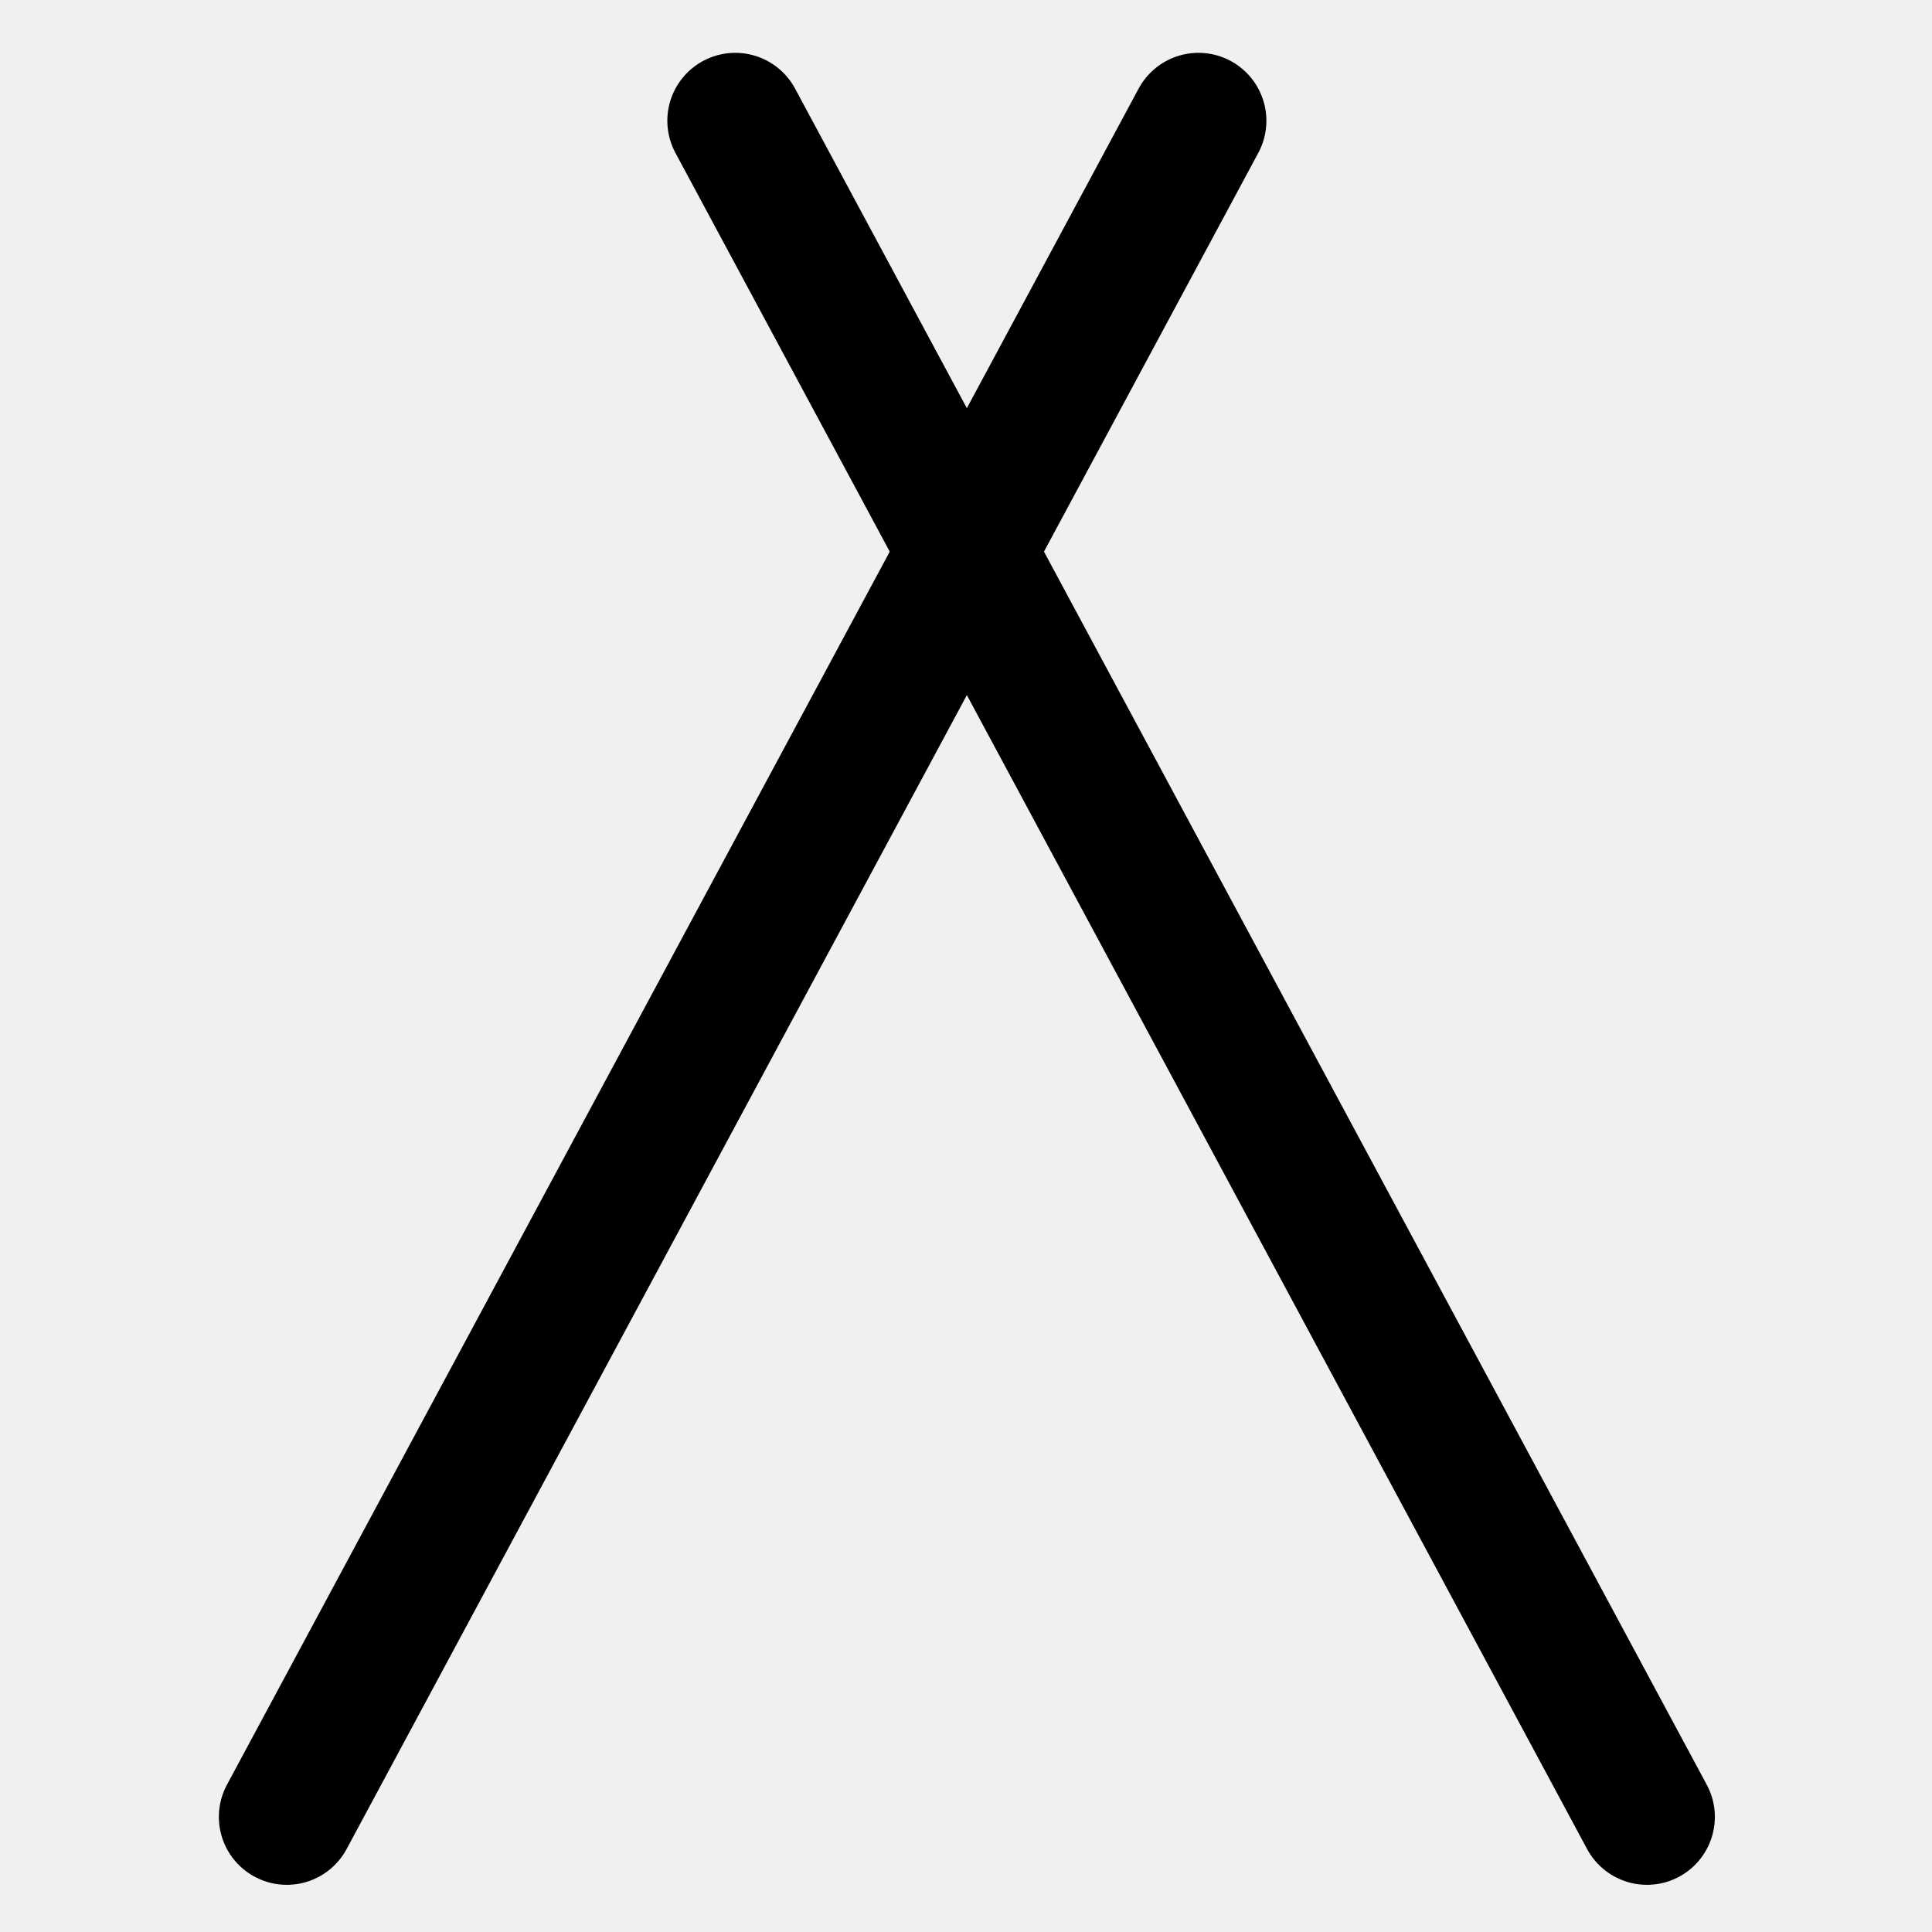
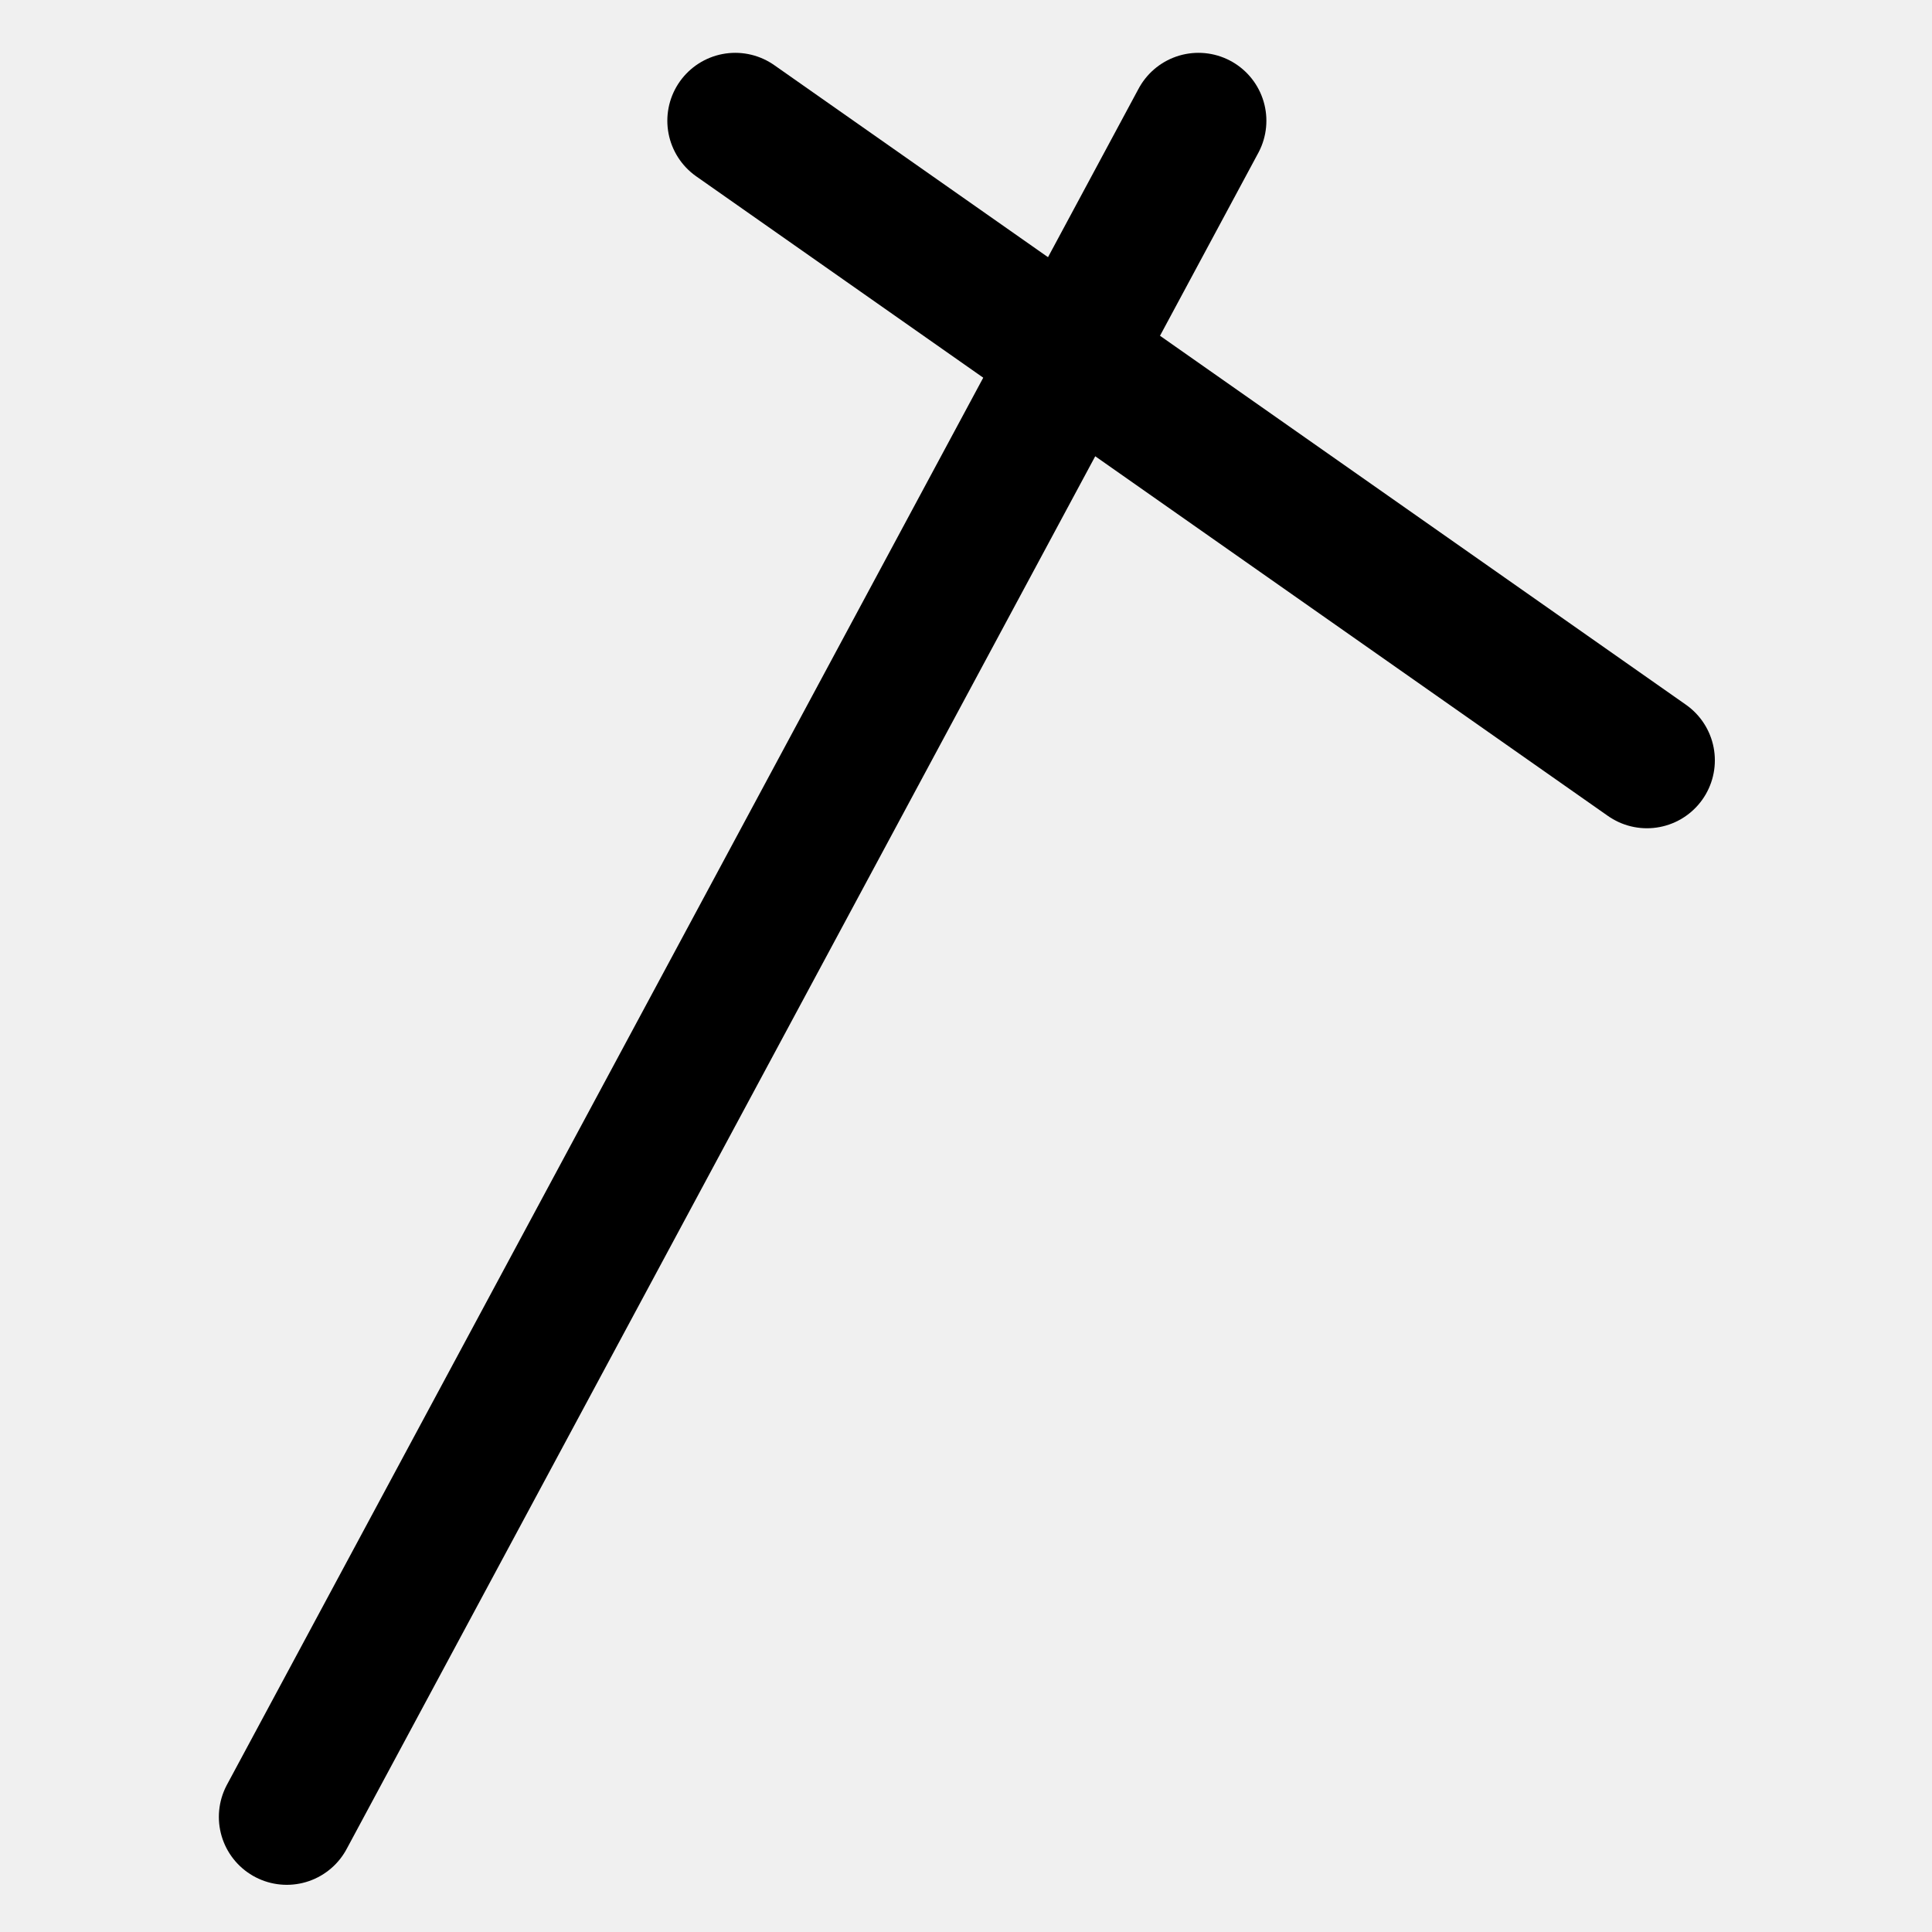
<svg xmlns="http://www.w3.org/2000/svg" width="256" height="256" viewBox="0 0 256 256" fill="none">
  <style>
		path {
			stroke: black;
		}
		@media ( prefers-color-scheme: dark ) {
			path {
				stroke: white;
			}
		}
	</style>
  <path d="M38 240.748L158.802 16" stroke-width="18" stroke-linecap="round" />
-   <path d="M218.227 240.748L97.425 16" stroke-width="18" stroke-linecap="round" />
+   <path d="M218.227 100.748L97.425 16" stroke-width="18" stroke-linecap="round" />
</svg>
